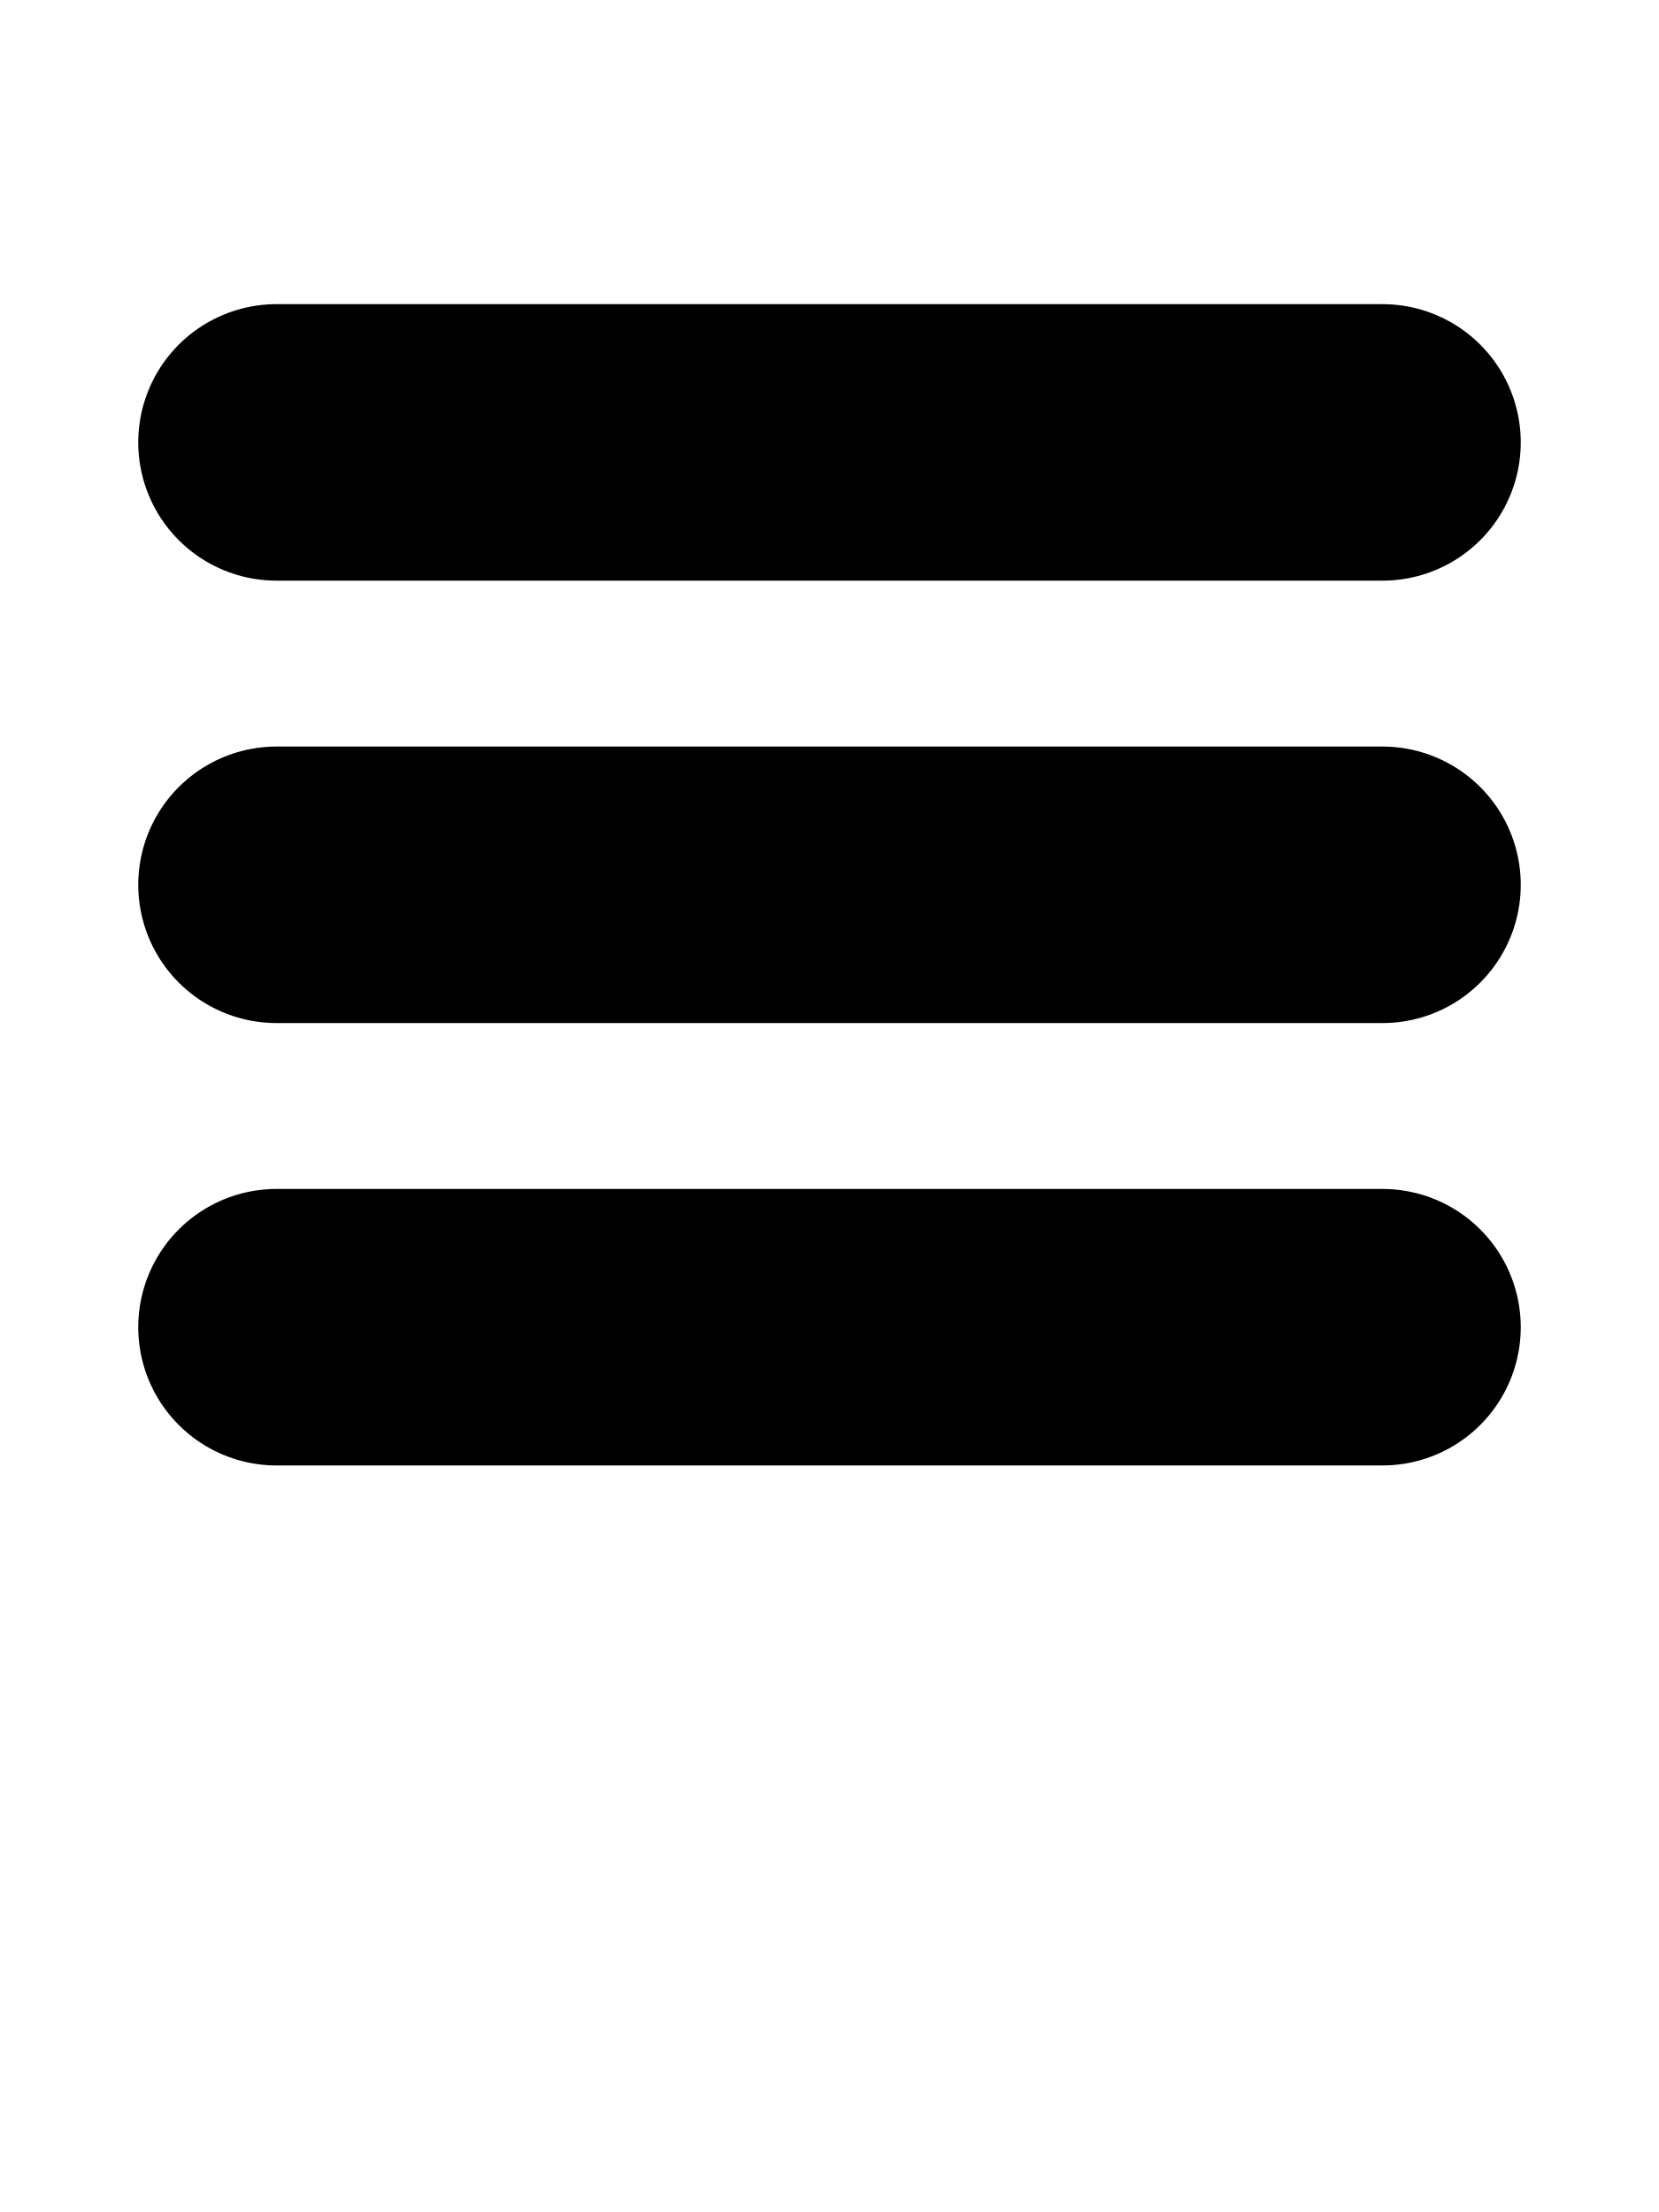
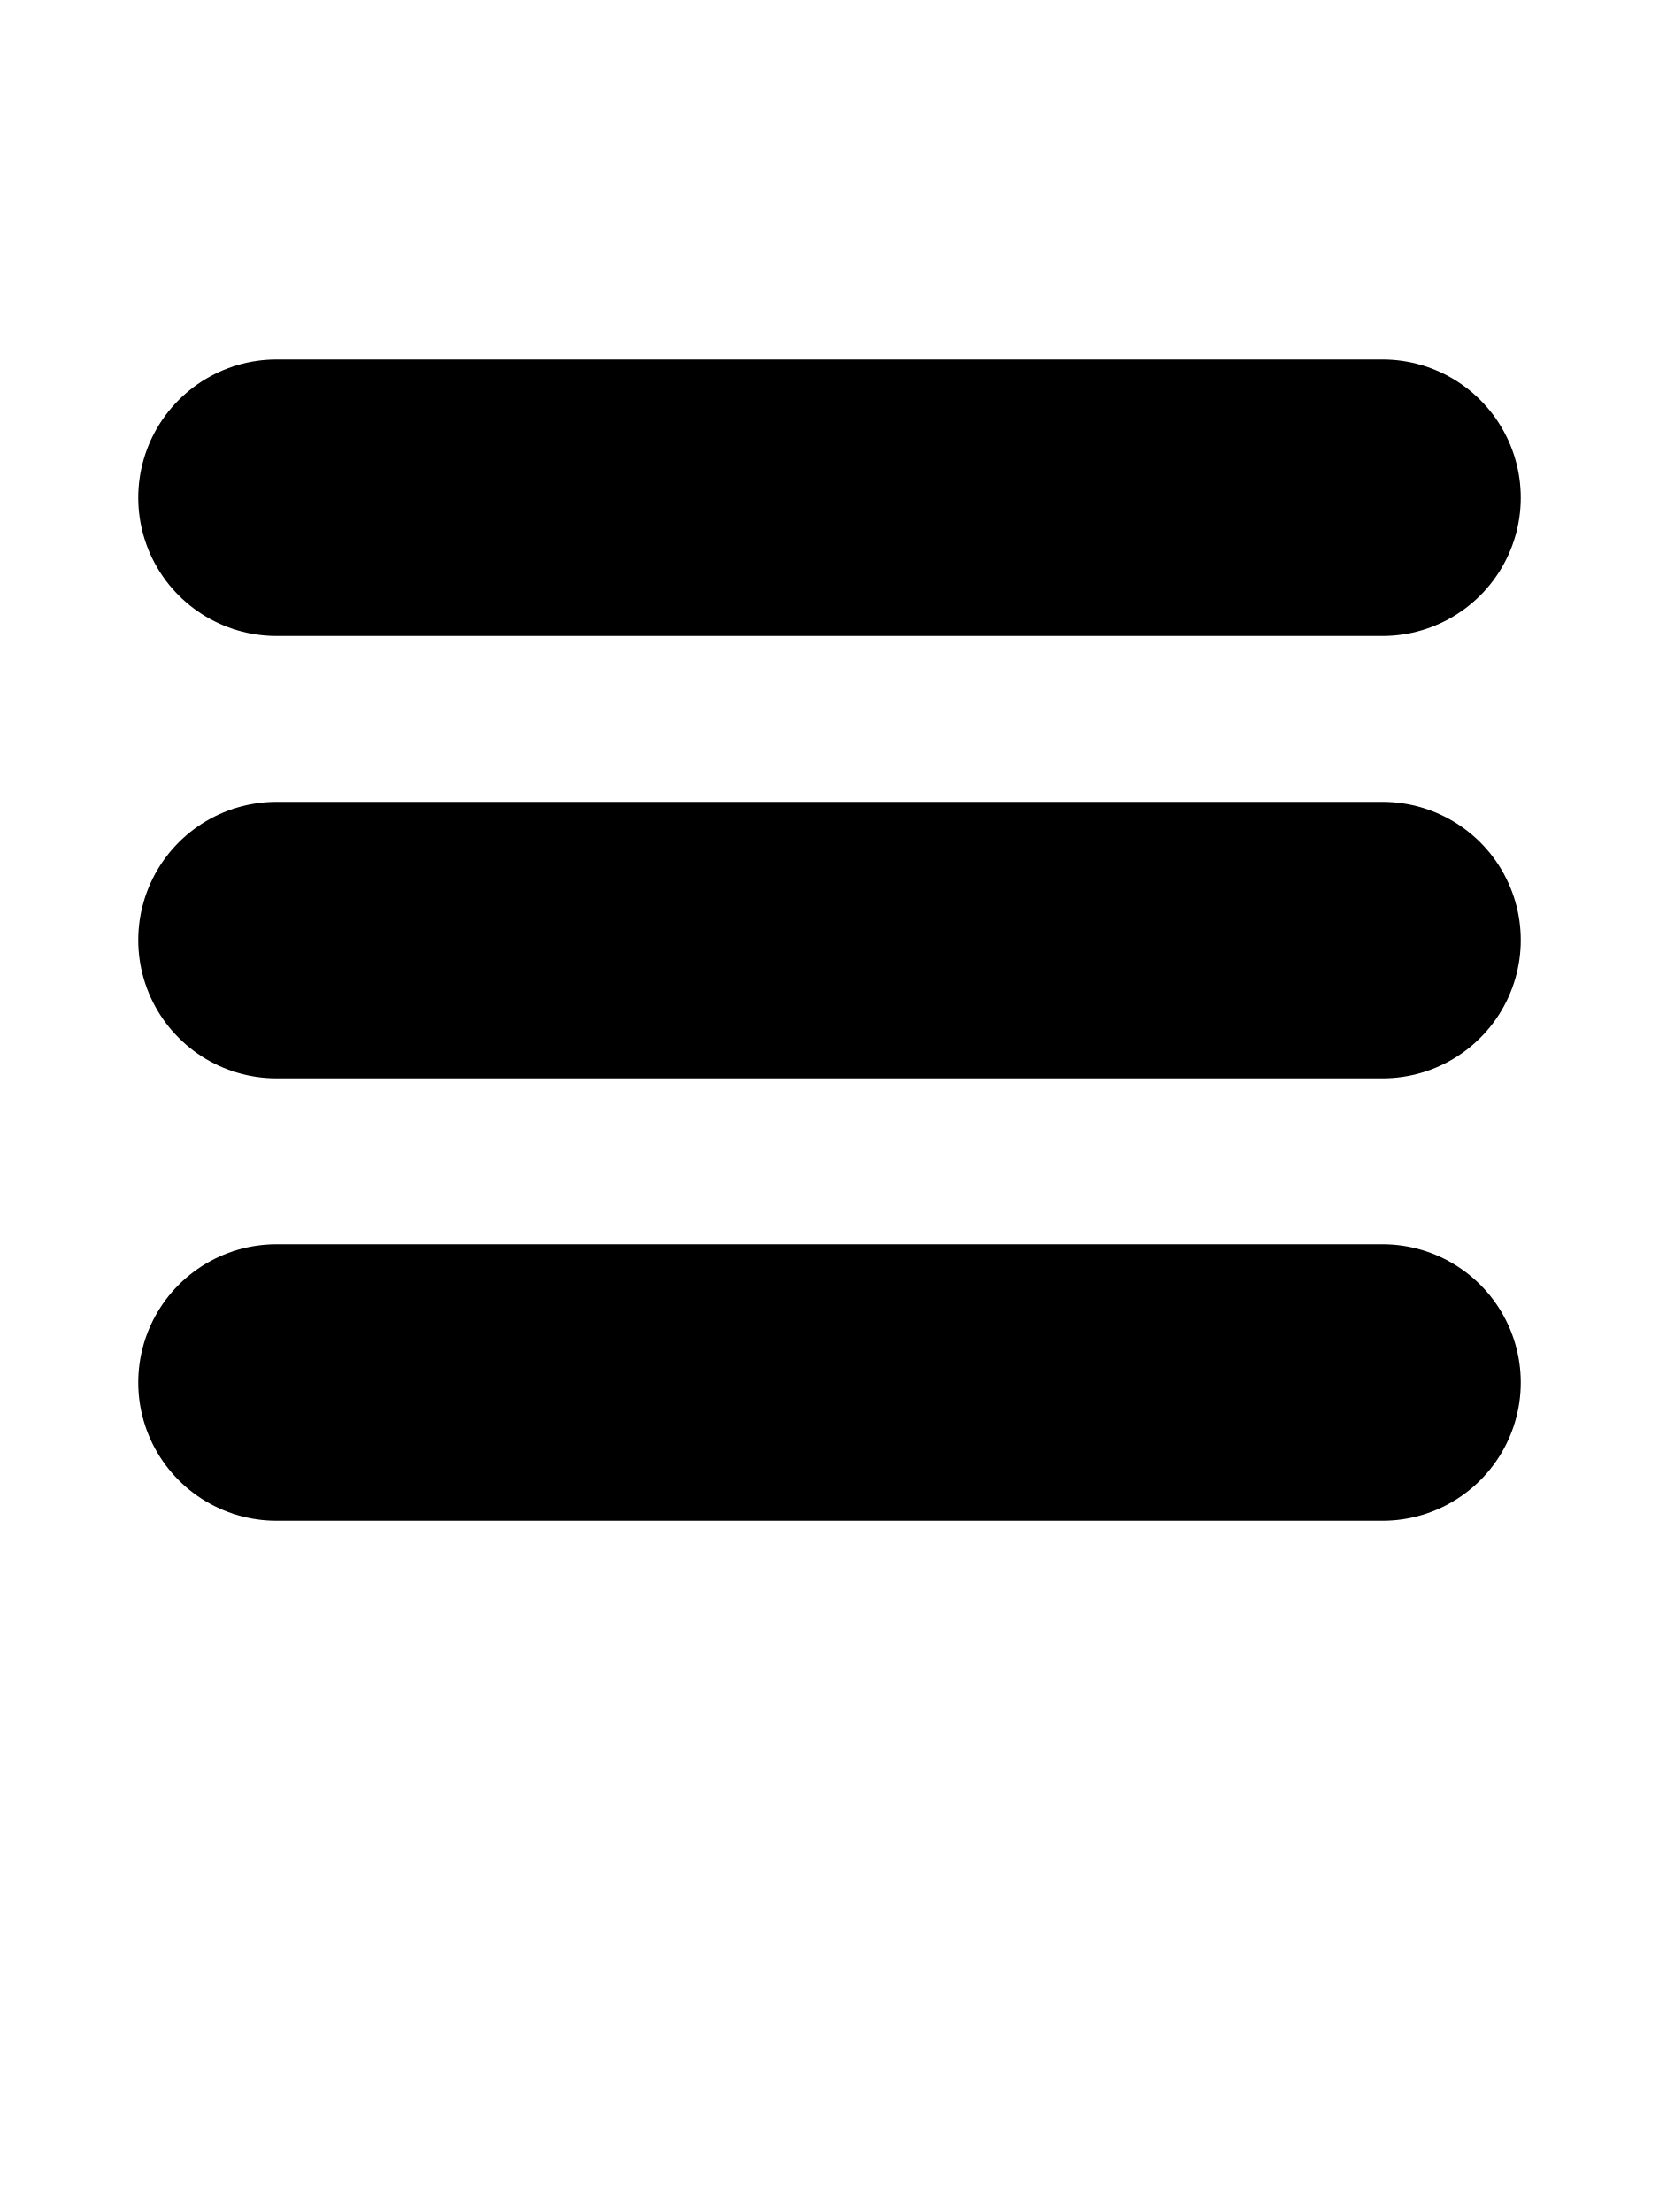
<svg xmlns="http://www.w3.org/2000/svg" width="30" height="40">
-   <line x1="5" y1="8" x2="25" y2="8" style="stroke:black;stroke-width:5;stroke-linecap:round;" />
-   <line x1="5" y1="16" x2="25" y2="16" style="stroke:black;stroke-width:5;stroke-linecap:round;" />
-   <line x1="5" y1="24" x2="25" y2="24" style="stroke:black;stroke-width:5;stroke-linecap:round;" />
+   <line x1="5" y1="9" x2="25" y2="9" style="stroke:black;stroke-width:5;stroke-linecap:round;" />
+   <line x1="5" y1="17" x2="25" y2="17" style="stroke:black;stroke-width:5;stroke-linecap:round;" />
+   <line x1="5" y1="25" x2="25" y2="25" style="stroke:black;stroke-width:5;stroke-linecap:round;" />
</svg>
